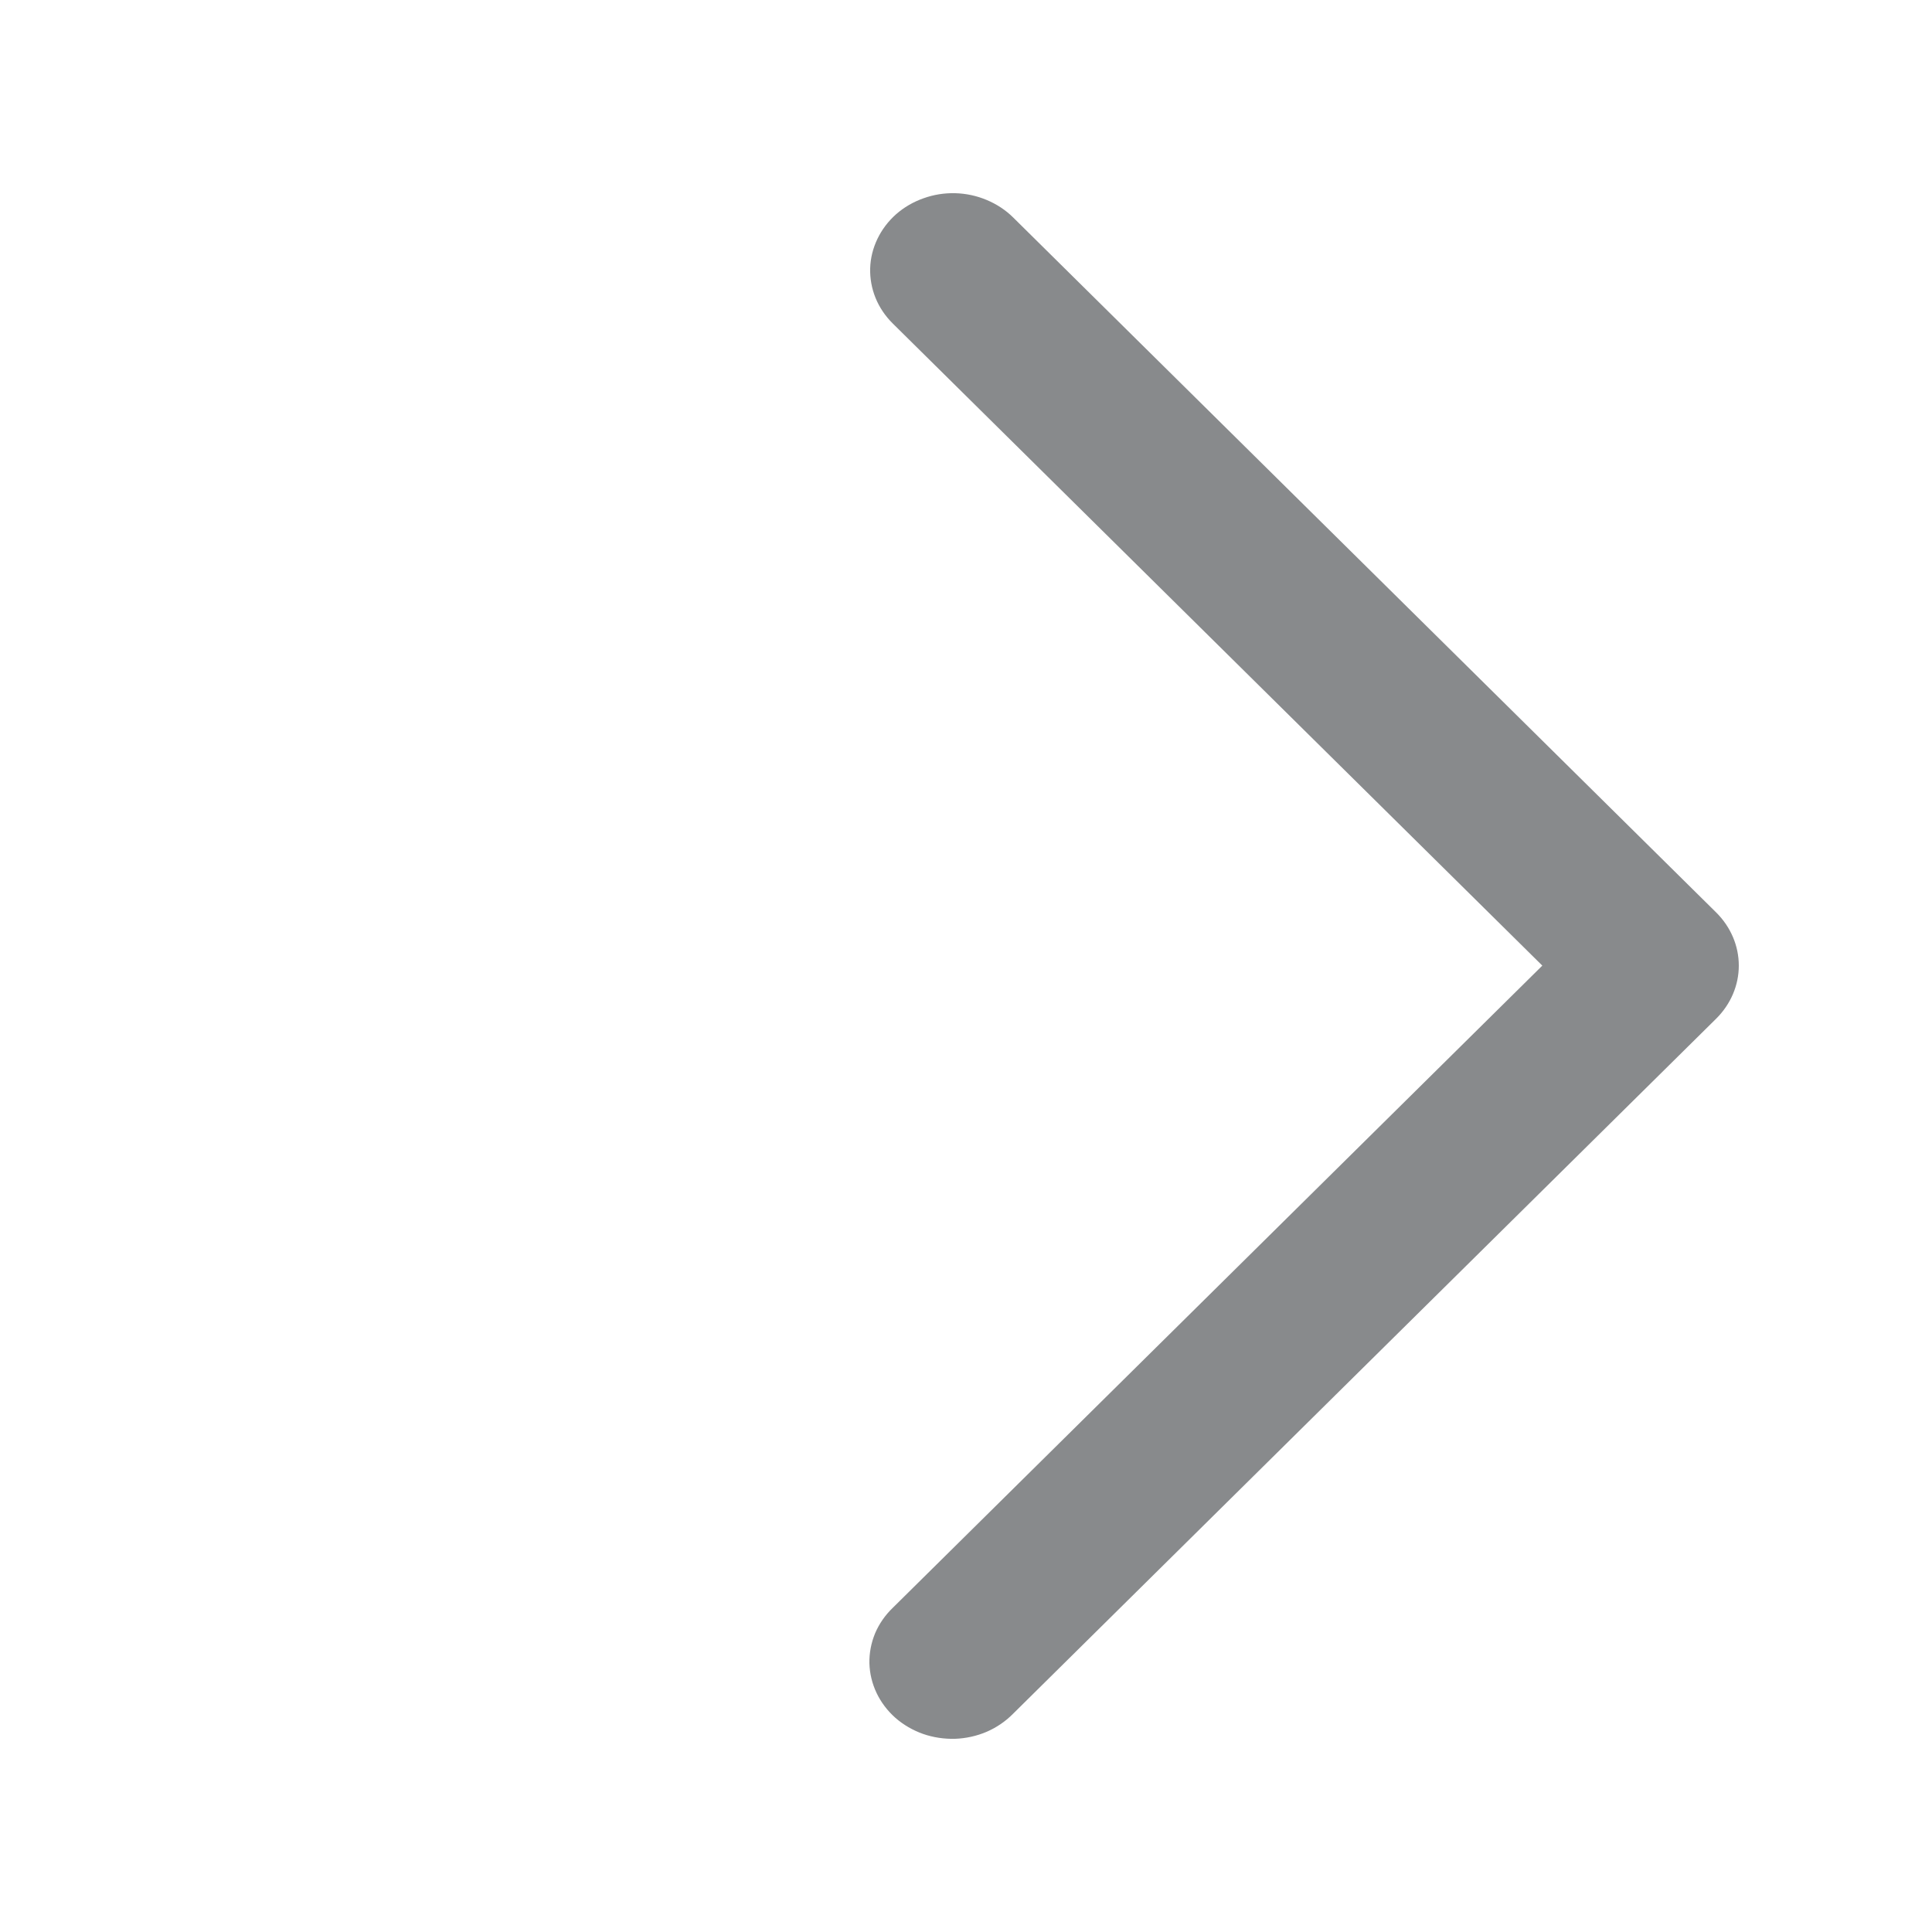
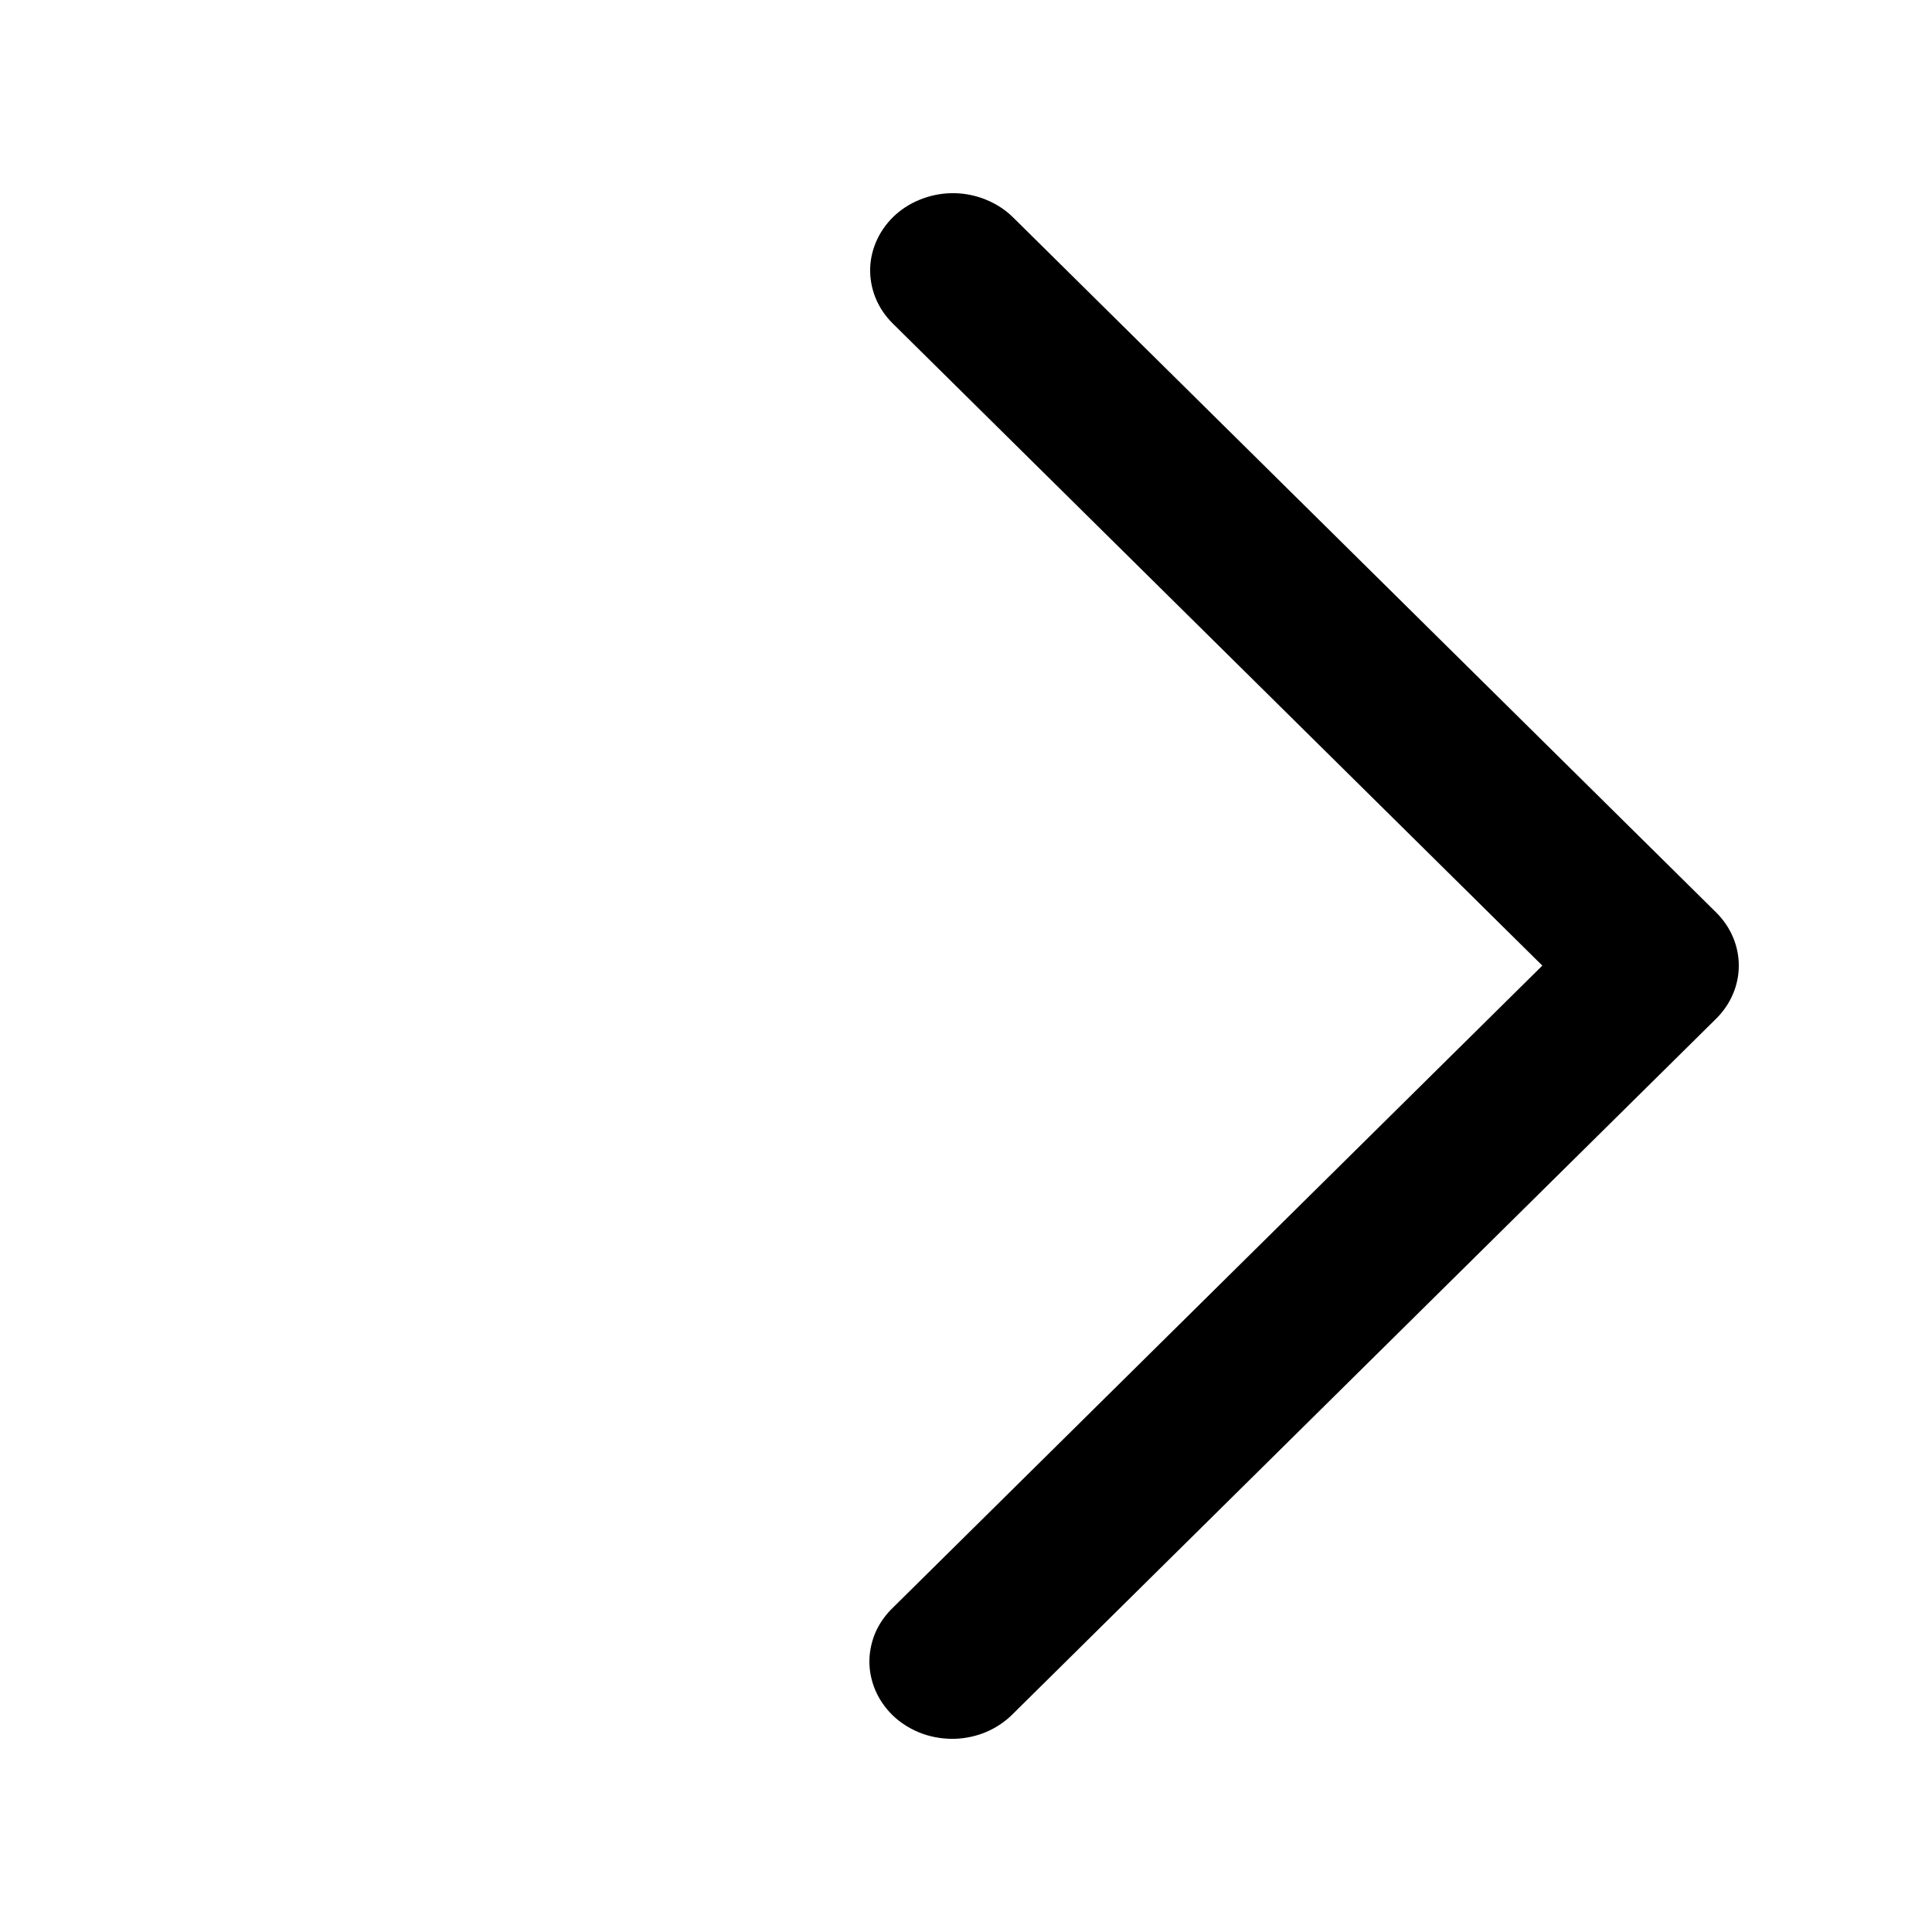
<svg xmlns="http://www.w3.org/2000/svg" width="20" height="20" viewBox="0 0 20 20" fill="none">
-   <path d="M9.242 3.349C9.165 3.273 9.104 3.183 9.064 3.085C9.024 2.987 9.005 2.882 9.008 2.777C9.011 2.672 9.037 2.569 9.083 2.473C9.129 2.377 9.194 2.291 9.276 2.218C9.358 2.146 9.454 2.09 9.559 2.053C9.664 2.015 9.776 1.997 9.889 2C10.001 2.003 10.112 2.027 10.214 2.07C10.317 2.113 10.41 2.174 10.487 2.25L17.766 9.446C17.916 9.595 18 9.791 18 9.996C18 10.2 17.916 10.396 17.766 10.545L10.487 17.741C10.41 17.819 10.318 17.882 10.215 17.927C10.112 17.971 10 17.996 9.887 18C9.773 18.003 9.66 17.986 9.554 17.949C9.448 17.911 9.351 17.855 9.268 17.782C9.186 17.709 9.12 17.622 9.074 17.525C9.028 17.428 9.003 17.324 9 17.218C8.998 17.112 9.018 17.007 9.059 16.908C9.101 16.809 9.163 16.72 9.242 16.644L15.966 9.996L9.242 3.349Z" fill="#888A8C" />
+   <path d="M9.242 3.349C9.165 3.273 9.104 3.183 9.064 3.085C9.024 2.987 9.005 2.882 9.008 2.777C9.011 2.672 9.037 2.569 9.083 2.473C9.129 2.377 9.194 2.291 9.276 2.218C9.358 2.146 9.454 2.09 9.559 2.053C9.664 2.015 9.776 1.997 9.889 2C10.001 2.003 10.112 2.027 10.214 2.07C10.317 2.113 10.41 2.174 10.487 2.25L17.766 9.446C17.916 9.595 18 9.791 18 9.996C18 10.2 17.916 10.396 17.766 10.545L10.487 17.741C10.41 17.819 10.318 17.882 10.215 17.927C10.112 17.971 10 17.996 9.887 18C9.773 18.003 9.66 17.986 9.554 17.949C9.448 17.911 9.351 17.855 9.268 17.782C9.186 17.709 9.12 17.622 9.074 17.525C9.028 17.428 9.003 17.324 9 17.218C8.998 17.112 9.018 17.007 9.059 16.908C9.101 16.809 9.163 16.72 9.242 16.644L15.966 9.996L9.242 3.349Z" fill="currentColor" />
</svg>
